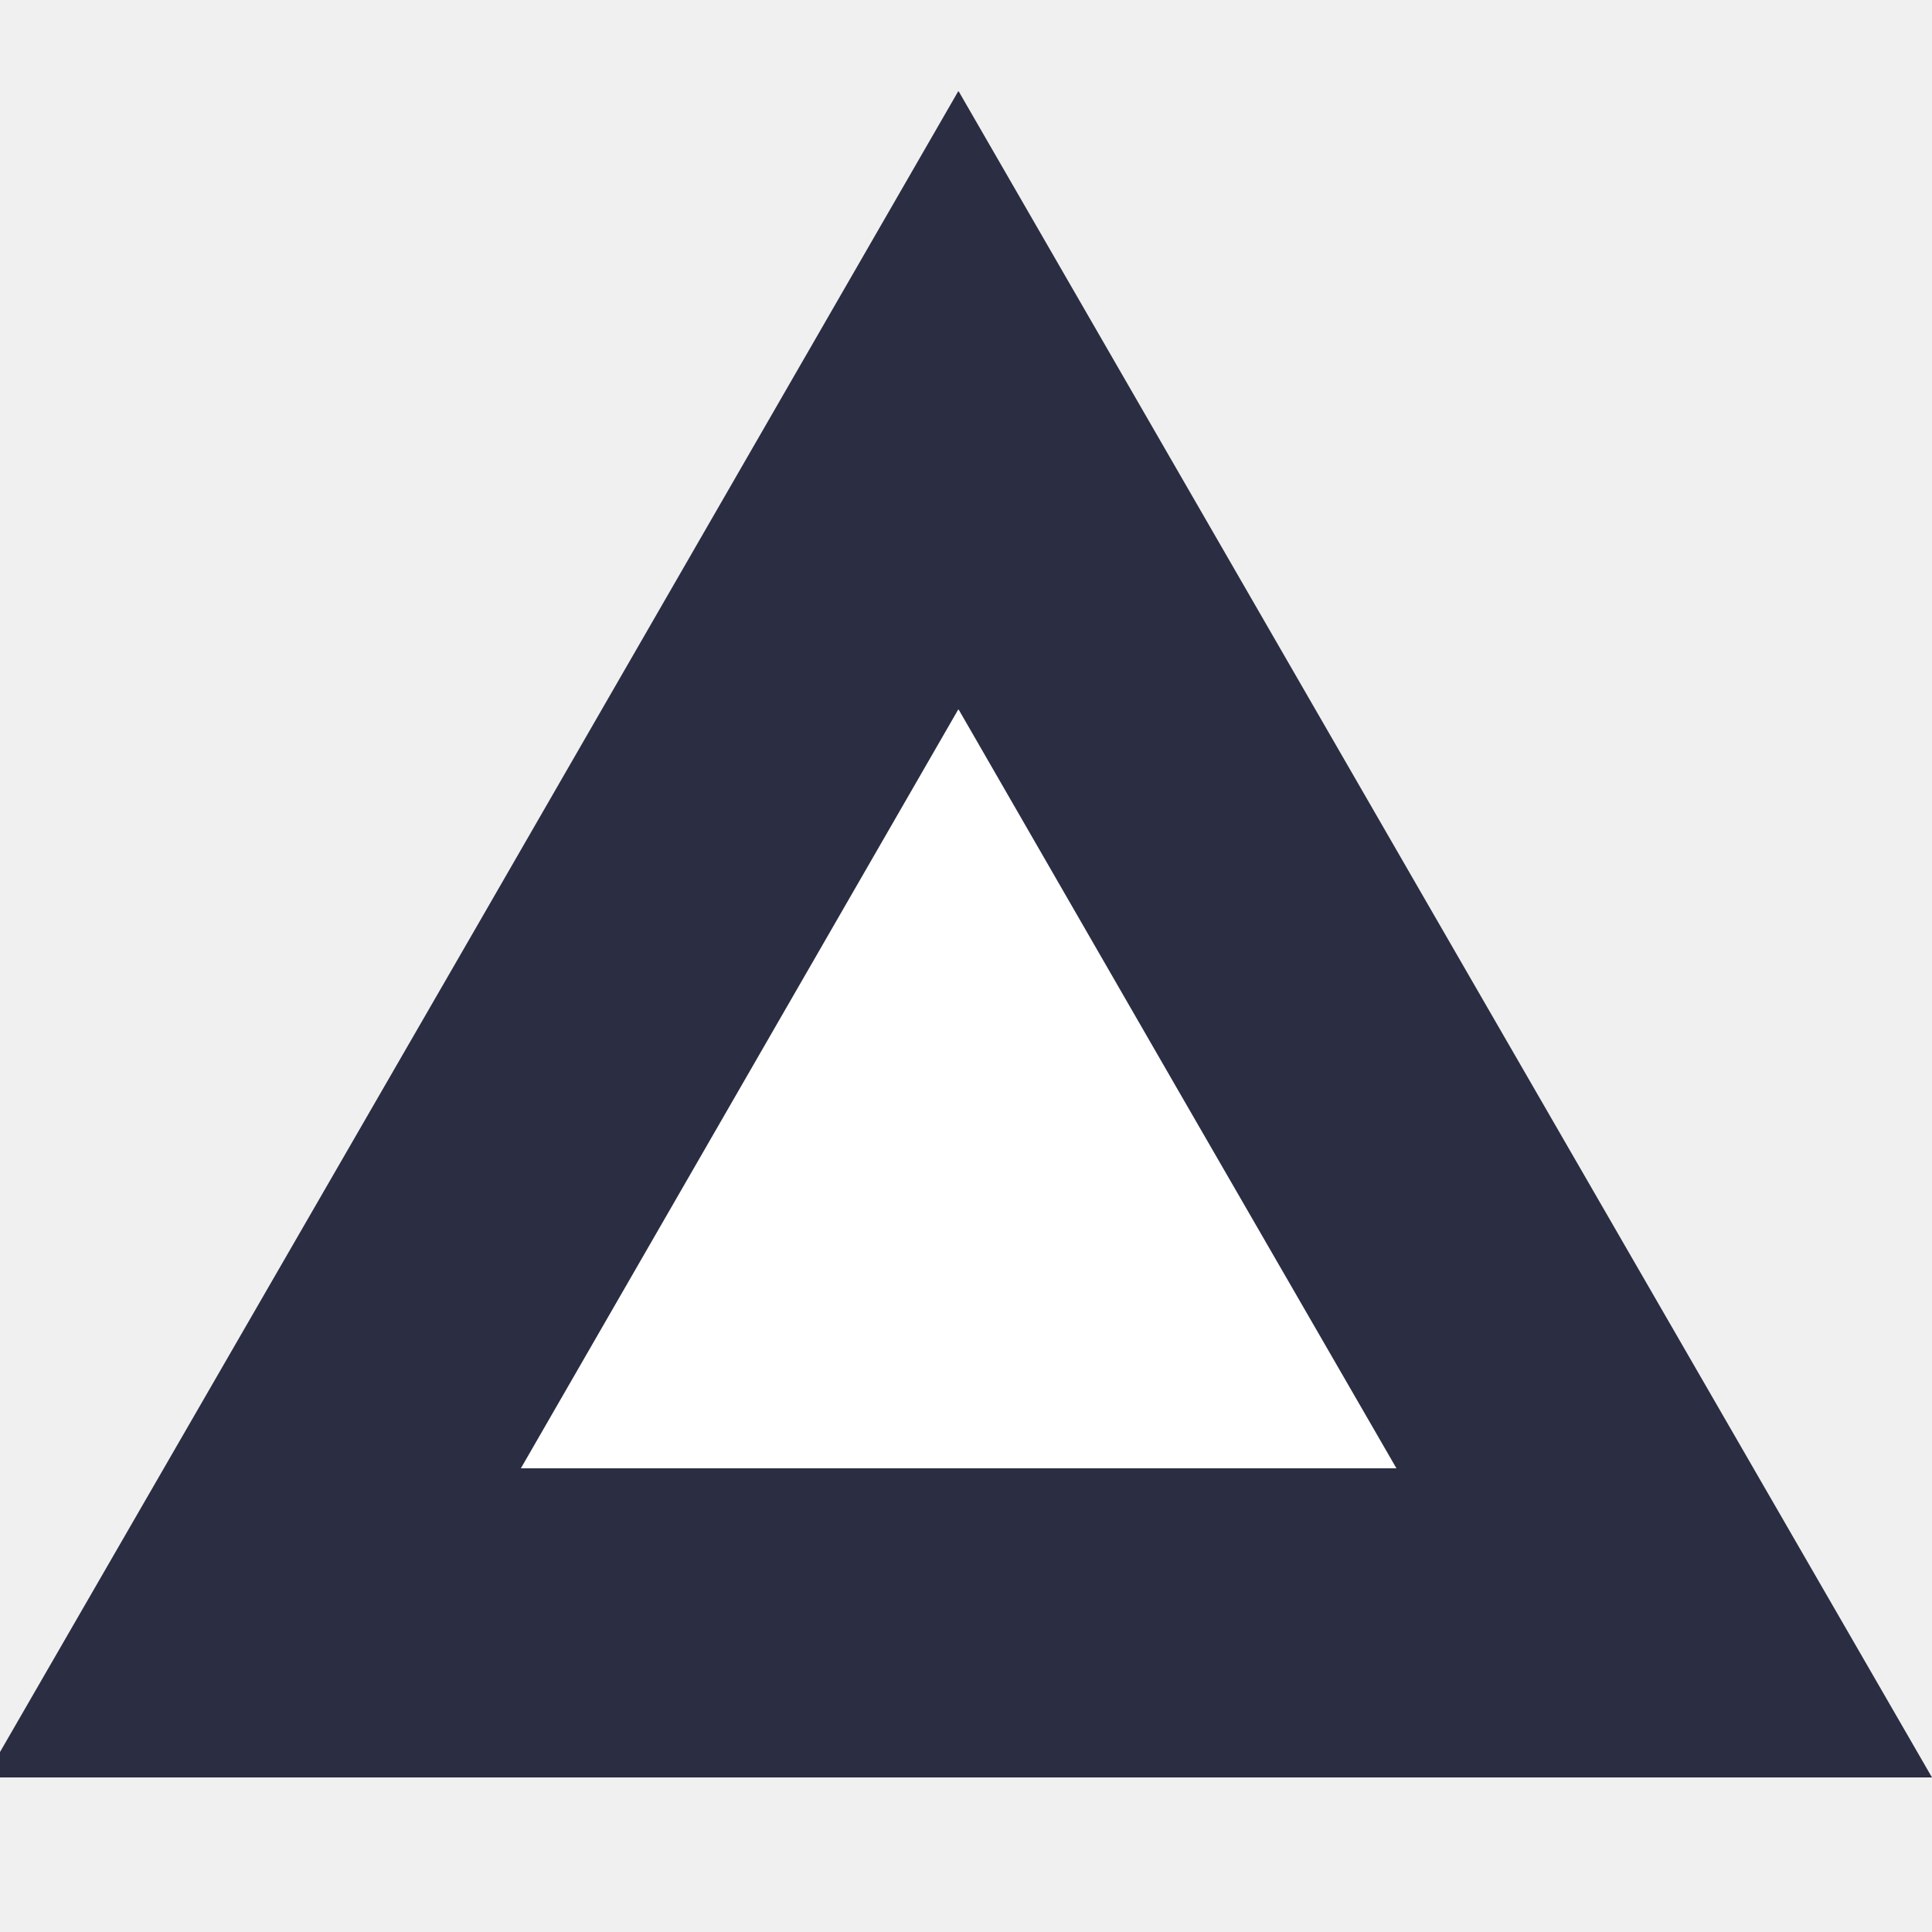
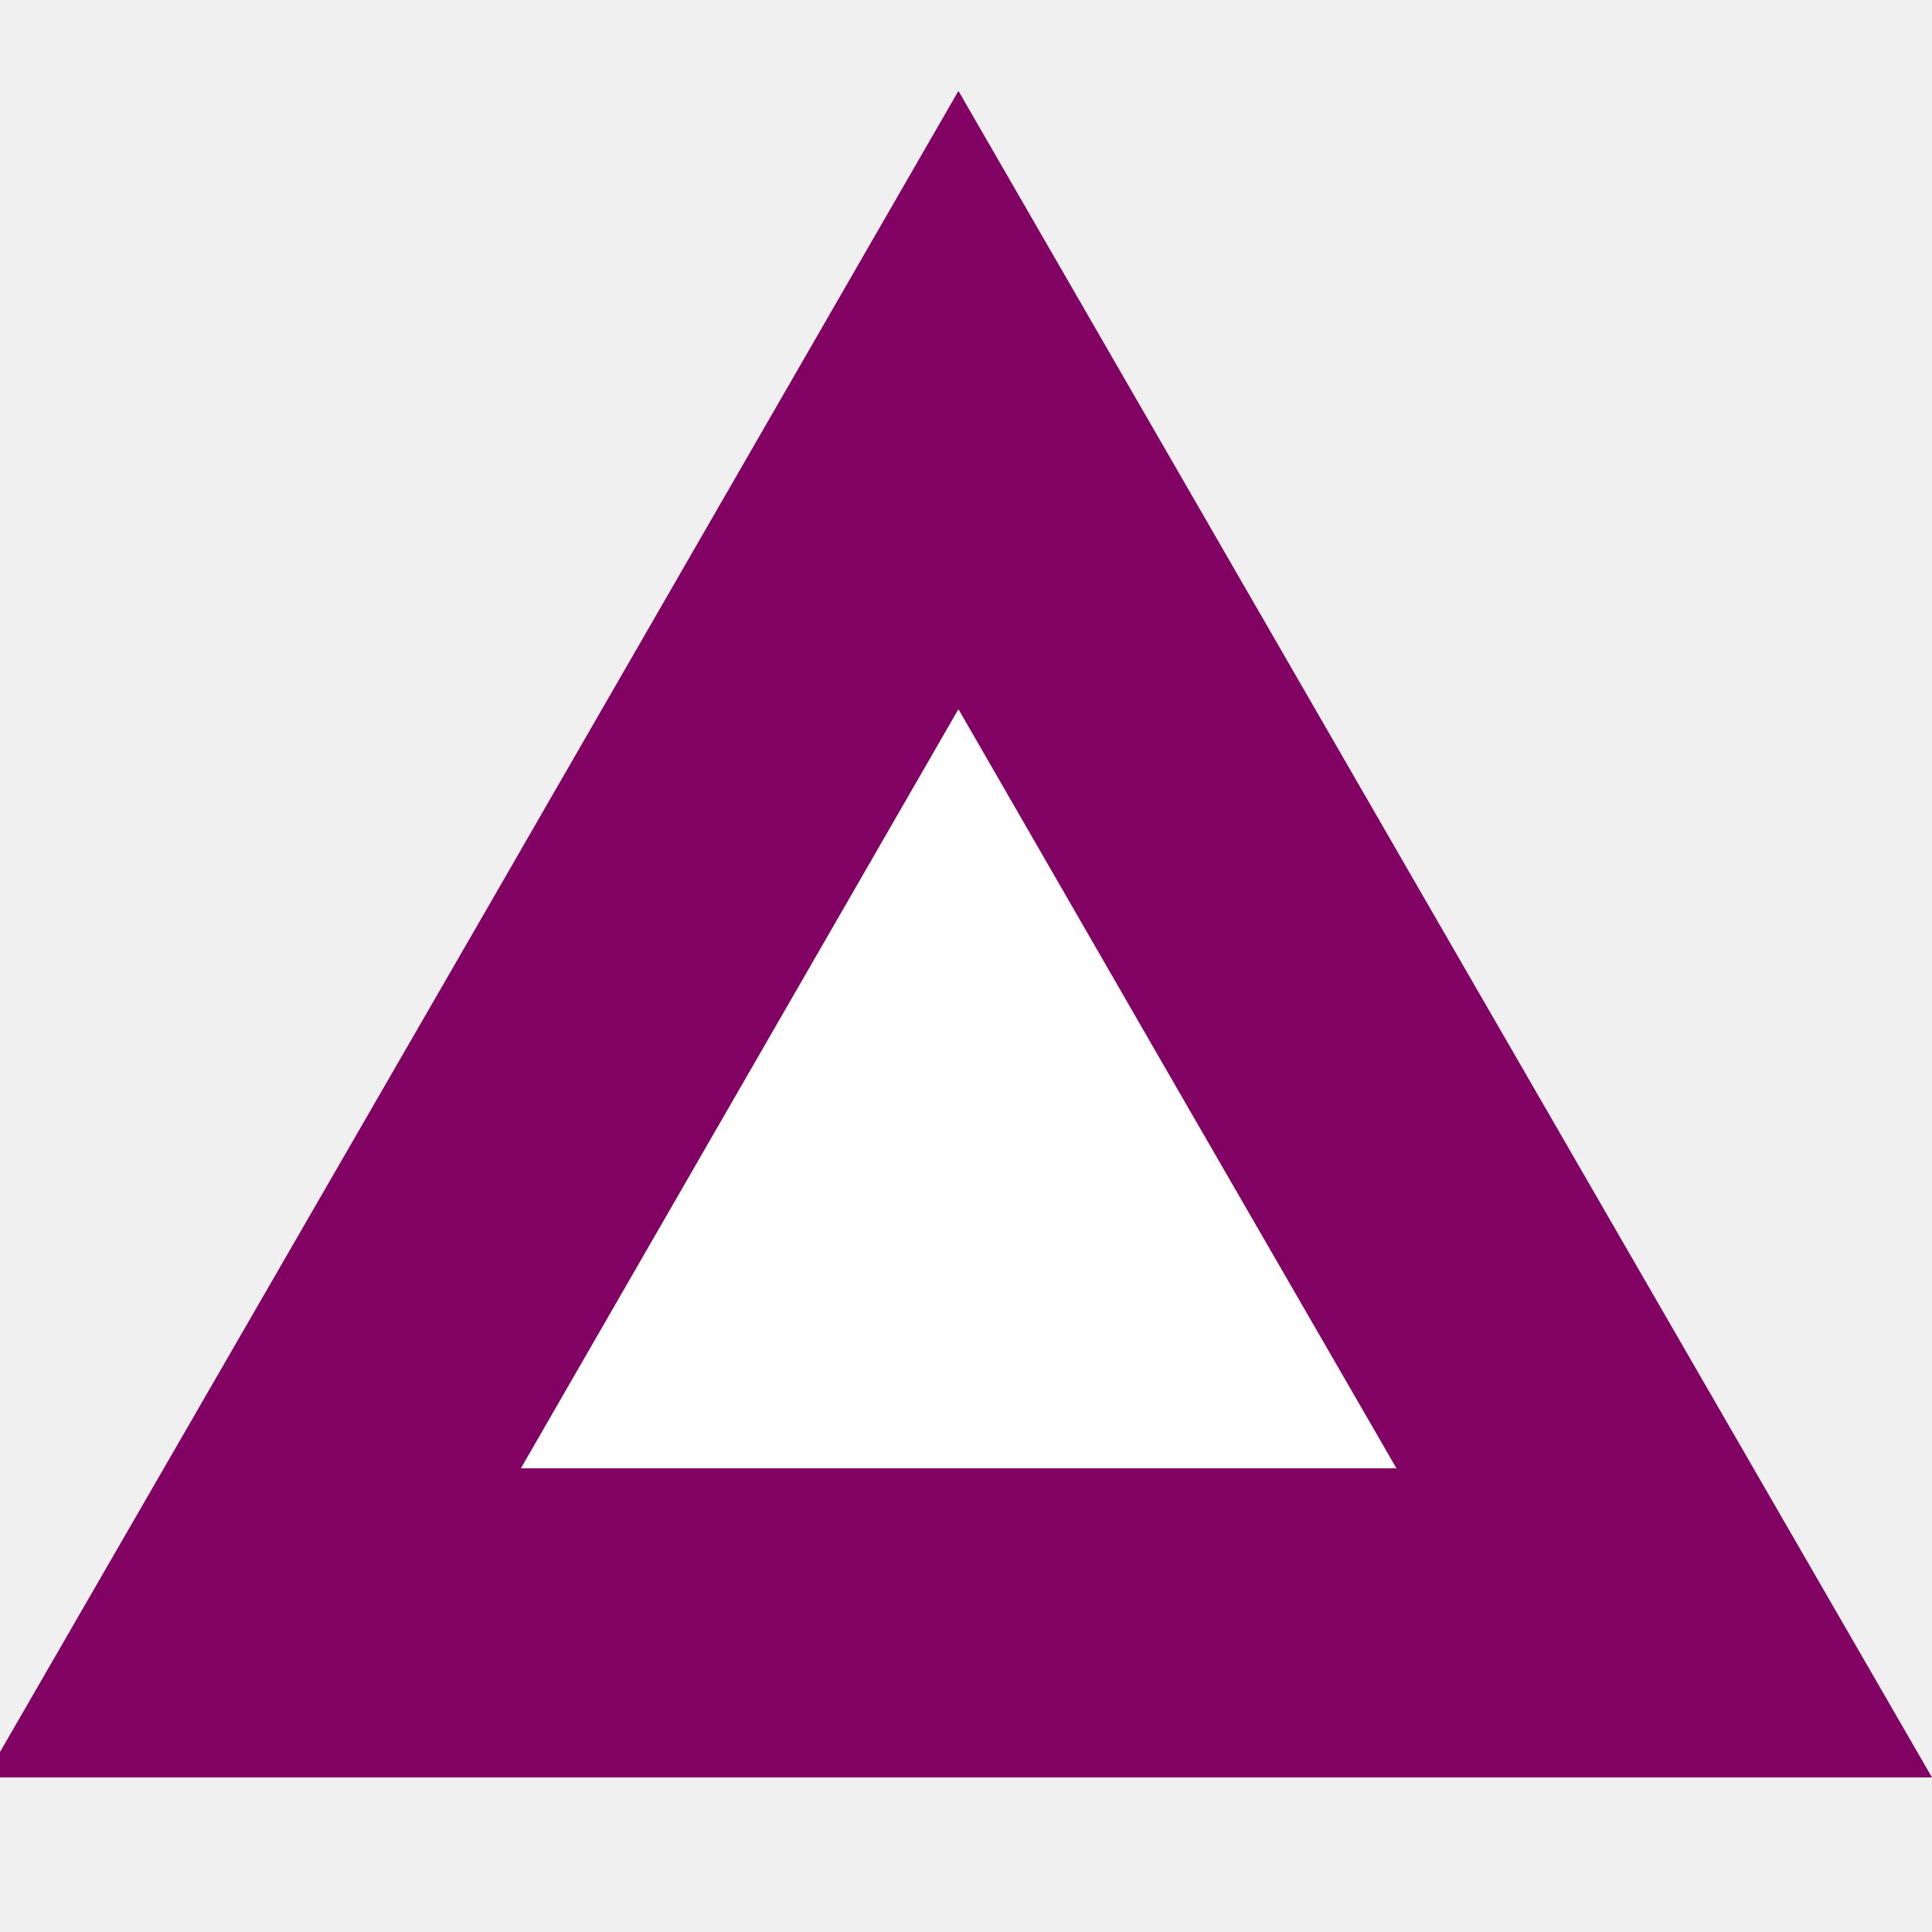
- <svg xmlns="http://www.w3.org/2000/svg" style="fill: #2B2D42;" viewBox="0 0 25 25">
+ <svg xmlns="http://www.w3.org/2000/svg" style="fill: #820263;" viewBox="0 0 25 25">
  <defs>
-     <style>.a{fill:#fff;}</style>
+     <style>.a{fill:#fff; }</style>
  </defs>
  <polygon class="a" points="12.4 1.19 18.7 12.09 25 23 12.4 23 -0.19 23 6.11 12.09 12.4 1.19" />
  <path d="M12.41,9.19l2.83,4.91L18.07,19H6.74l2.83-4.91,2.83-4.91m0-8L6.11,12.09-.19,23H25L18.7,12.09,12.41,1.19Z" />
</svg>
